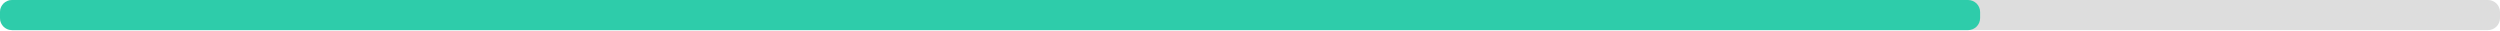
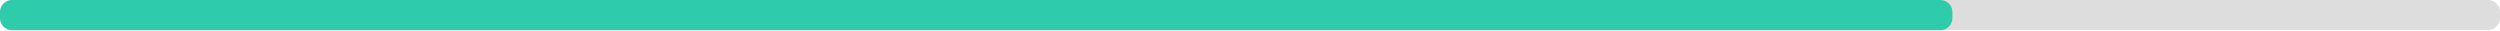
<svg xmlns="http://www.w3.org/2000/svg" width="830" height="10">
  <g>
    <rect style="fill: #ddd;" height="10" width="830" rx="4" y="0" x="0" />
-     <rect style="fill: #2eccaa;" height="10" width="657.4" rx="4" y="0" x="0" />
+     <rect style="fill: #2eccaa;" height="10" width="648.2" rx="4" y="0" x="0" />
  </g>
</svg>
